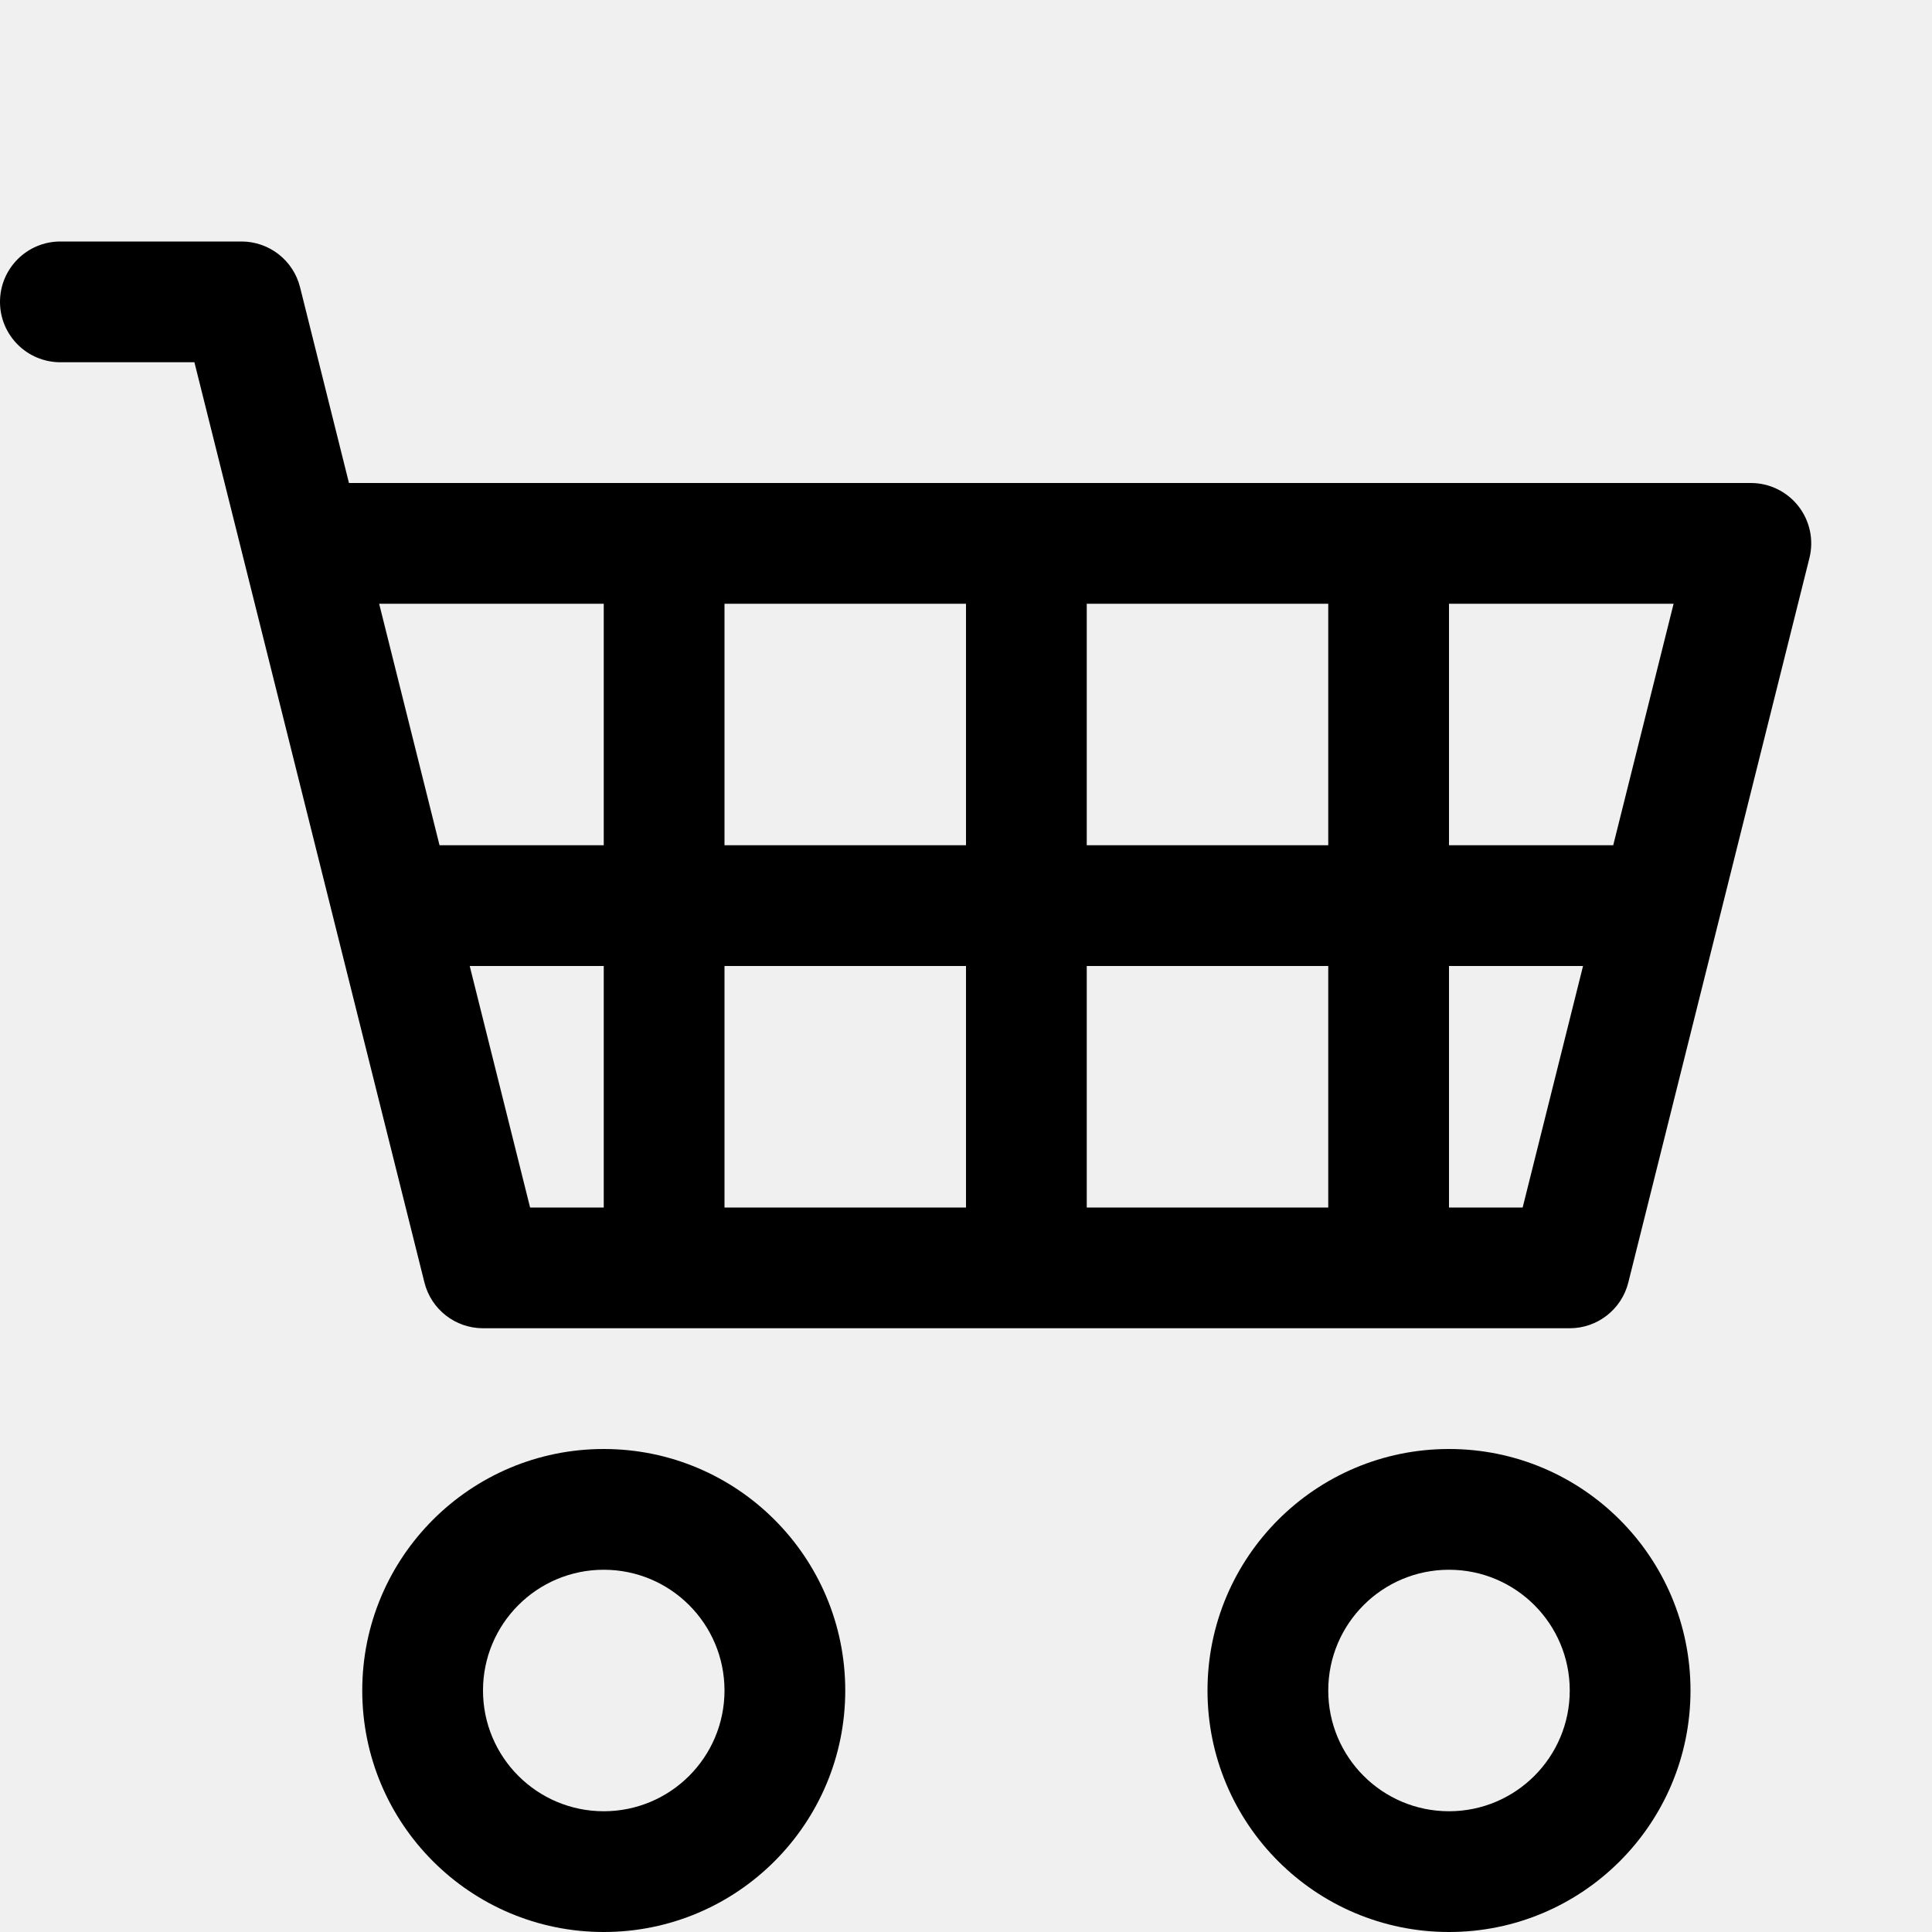
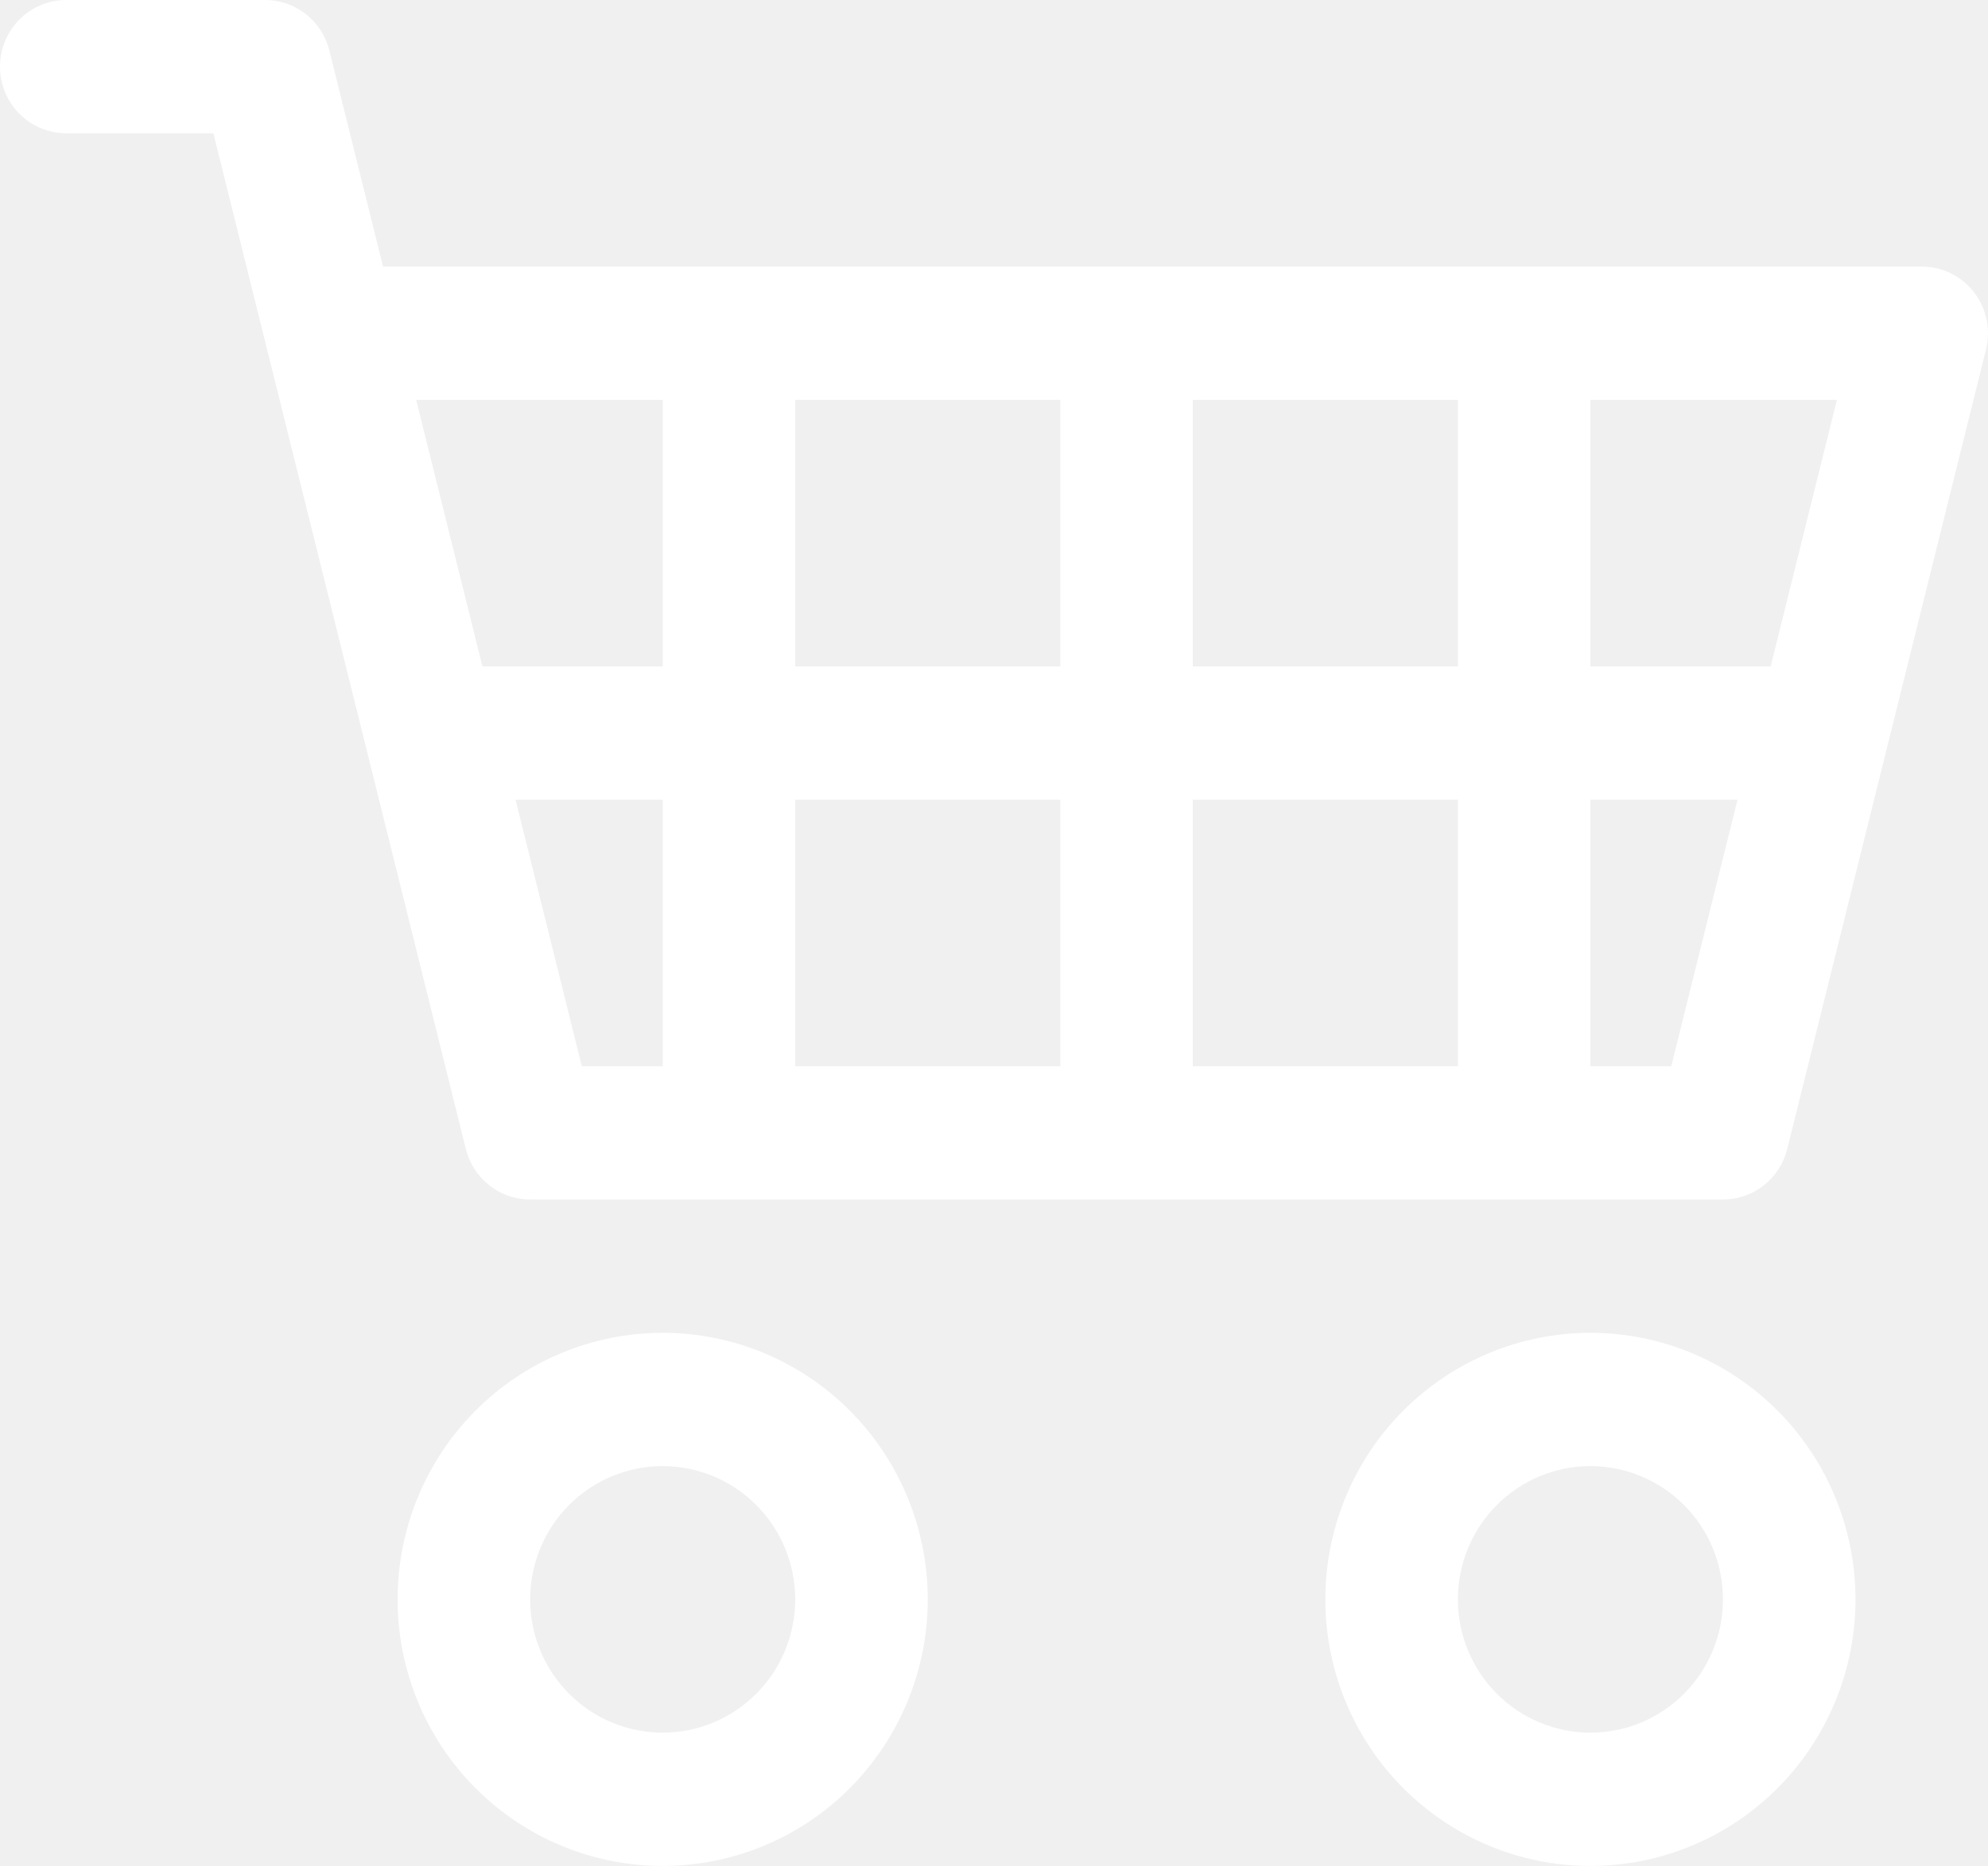
- <svg xmlns="http://www.w3.org/2000/svg" width="16" height="16" fill="currentColor" class="bi bi-cart4" viewBox="0 0 16 16">
-   <path d="M0 2.5A.5.5 0 0 1 .5 2H2a.5.5 0 0 1 .485.379L2.89 4H14.5a.5.5 0 0 1 .485.621l-1.5 6A.5.5 0 0 1 13 11H4a.5.5 0 0 1-.485-.379L1.61 3H.5a.5.5 0 0 1-.5-.5M3.14 5l.5 2H5V5zM6 5v2h2V5zm3 0v2h2V5zm3 0v2h1.36l.5-2zm1.11 3H12v2h.61zM11 8H9v2h2zM8 8H6v2h2zM5 8H3.89l.5 2H5zm0 5a1 1 0 1 0 0 2 1 1 0 0 0 0-2m-2 1a2 2 0 1 1 4 0 2 2 0 0 1-4 0m9-1a1 1 0 1 0 0 2 1 1 0 0 0 0-2m-2 1a2 2 0 1 1 4 0 2 2 0 0 1-4 0" />
+ <svg xmlns="http://www.w3.org/2000/svg" width="49" height="46" viewBox="0 0 49 46" fill="none">
+   <path d="M0 1.643C0 1.207 0.172 0.789 0.478 0.481C0.785 0.173 1.2 0 1.633 0H6.533C6.898 0 7.252 0.123 7.539 0.348C7.826 0.574 8.03 0.89 8.118 1.245L9.441 6.571H47.367C47.615 6.572 47.86 6.628 48.083 6.738C48.306 6.847 48.501 7.006 48.654 7.203C48.807 7.4 48.913 7.629 48.964 7.873C49.016 8.117 49.011 8.37 48.952 8.612L44.051 28.326C43.963 28.682 43.759 28.997 43.472 29.223C43.185 29.449 42.831 29.571 42.467 29.571H13.067C12.702 29.571 12.349 29.449 12.062 29.223C11.774 28.997 11.571 28.682 11.482 28.326L5.259 3.286H1.633C1.2 3.286 0.785 3.113 0.478 2.805C0.172 2.496 0 2.079 0 1.643ZM10.257 9.857L11.891 16.429H16.334V9.857H10.257ZM19.6 9.857V16.429H26.134V9.857H19.6ZM29.4 9.857V16.429H35.934V9.857H29.4ZM39.2 9.857V16.429H43.643L45.276 9.857H39.2ZM42.826 19.714H39.2V26.286H41.193L42.826 19.714ZM35.934 19.714H29.4V26.286H35.934V19.714ZM26.134 19.714H19.6V26.286H26.134V19.714ZM16.334 19.714H12.707L14.341 26.286H16.334V19.714ZM16.334 36.143C15.467 36.143 14.636 36.489 14.024 37.105C13.411 37.721 13.067 38.557 13.067 39.429C13.067 40.3 13.411 41.136 14.024 41.752C14.636 42.368 15.467 42.714 16.334 42.714C17.2 42.714 18.031 42.368 18.643 41.752C19.256 41.136 19.6 40.3 19.6 39.429C19.6 38.557 19.256 37.721 18.643 37.105C18.031 36.489 17.2 36.143 16.334 36.143ZM9.8 39.429C9.8 37.686 10.488 36.014 11.714 34.782C12.939 33.55 14.601 32.857 16.334 32.857C18.066 32.857 19.728 33.55 20.953 34.782C22.178 36.014 22.867 37.686 22.867 39.429C22.867 41.171 22.178 42.843 20.953 44.075C19.728 45.308 18.066 46 16.334 46C14.601 46 12.939 45.308 11.714 44.075C10.488 42.843 9.8 41.171 9.8 39.429ZM39.2 36.143C38.334 36.143 37.503 36.489 36.891 37.105C36.278 37.721 35.934 38.557 35.934 39.429C35.934 40.3 36.278 41.136 36.891 41.752C37.503 42.368 38.334 42.714 39.2 42.714C40.067 42.714 40.898 42.368 41.51 41.752C42.123 41.136 42.467 40.3 42.467 39.429C42.467 38.557 42.123 37.721 41.51 37.105C40.898 36.489 40.067 36.143 39.2 36.143ZM32.667 39.429C32.667 37.686 33.355 36.014 34.581 34.782C35.806 33.55 37.468 32.857 39.2 32.857C40.933 32.857 42.595 33.55 43.82 34.782C45.045 36.014 45.734 37.686 45.734 39.429C45.734 41.171 45.045 42.843 43.82 44.075C42.595 45.308 40.933 46 39.2 46C37.468 46 35.806 45.308 34.581 44.075C33.355 42.843 32.667 41.171 32.667 39.429Z" fill="white" />
</svg>
